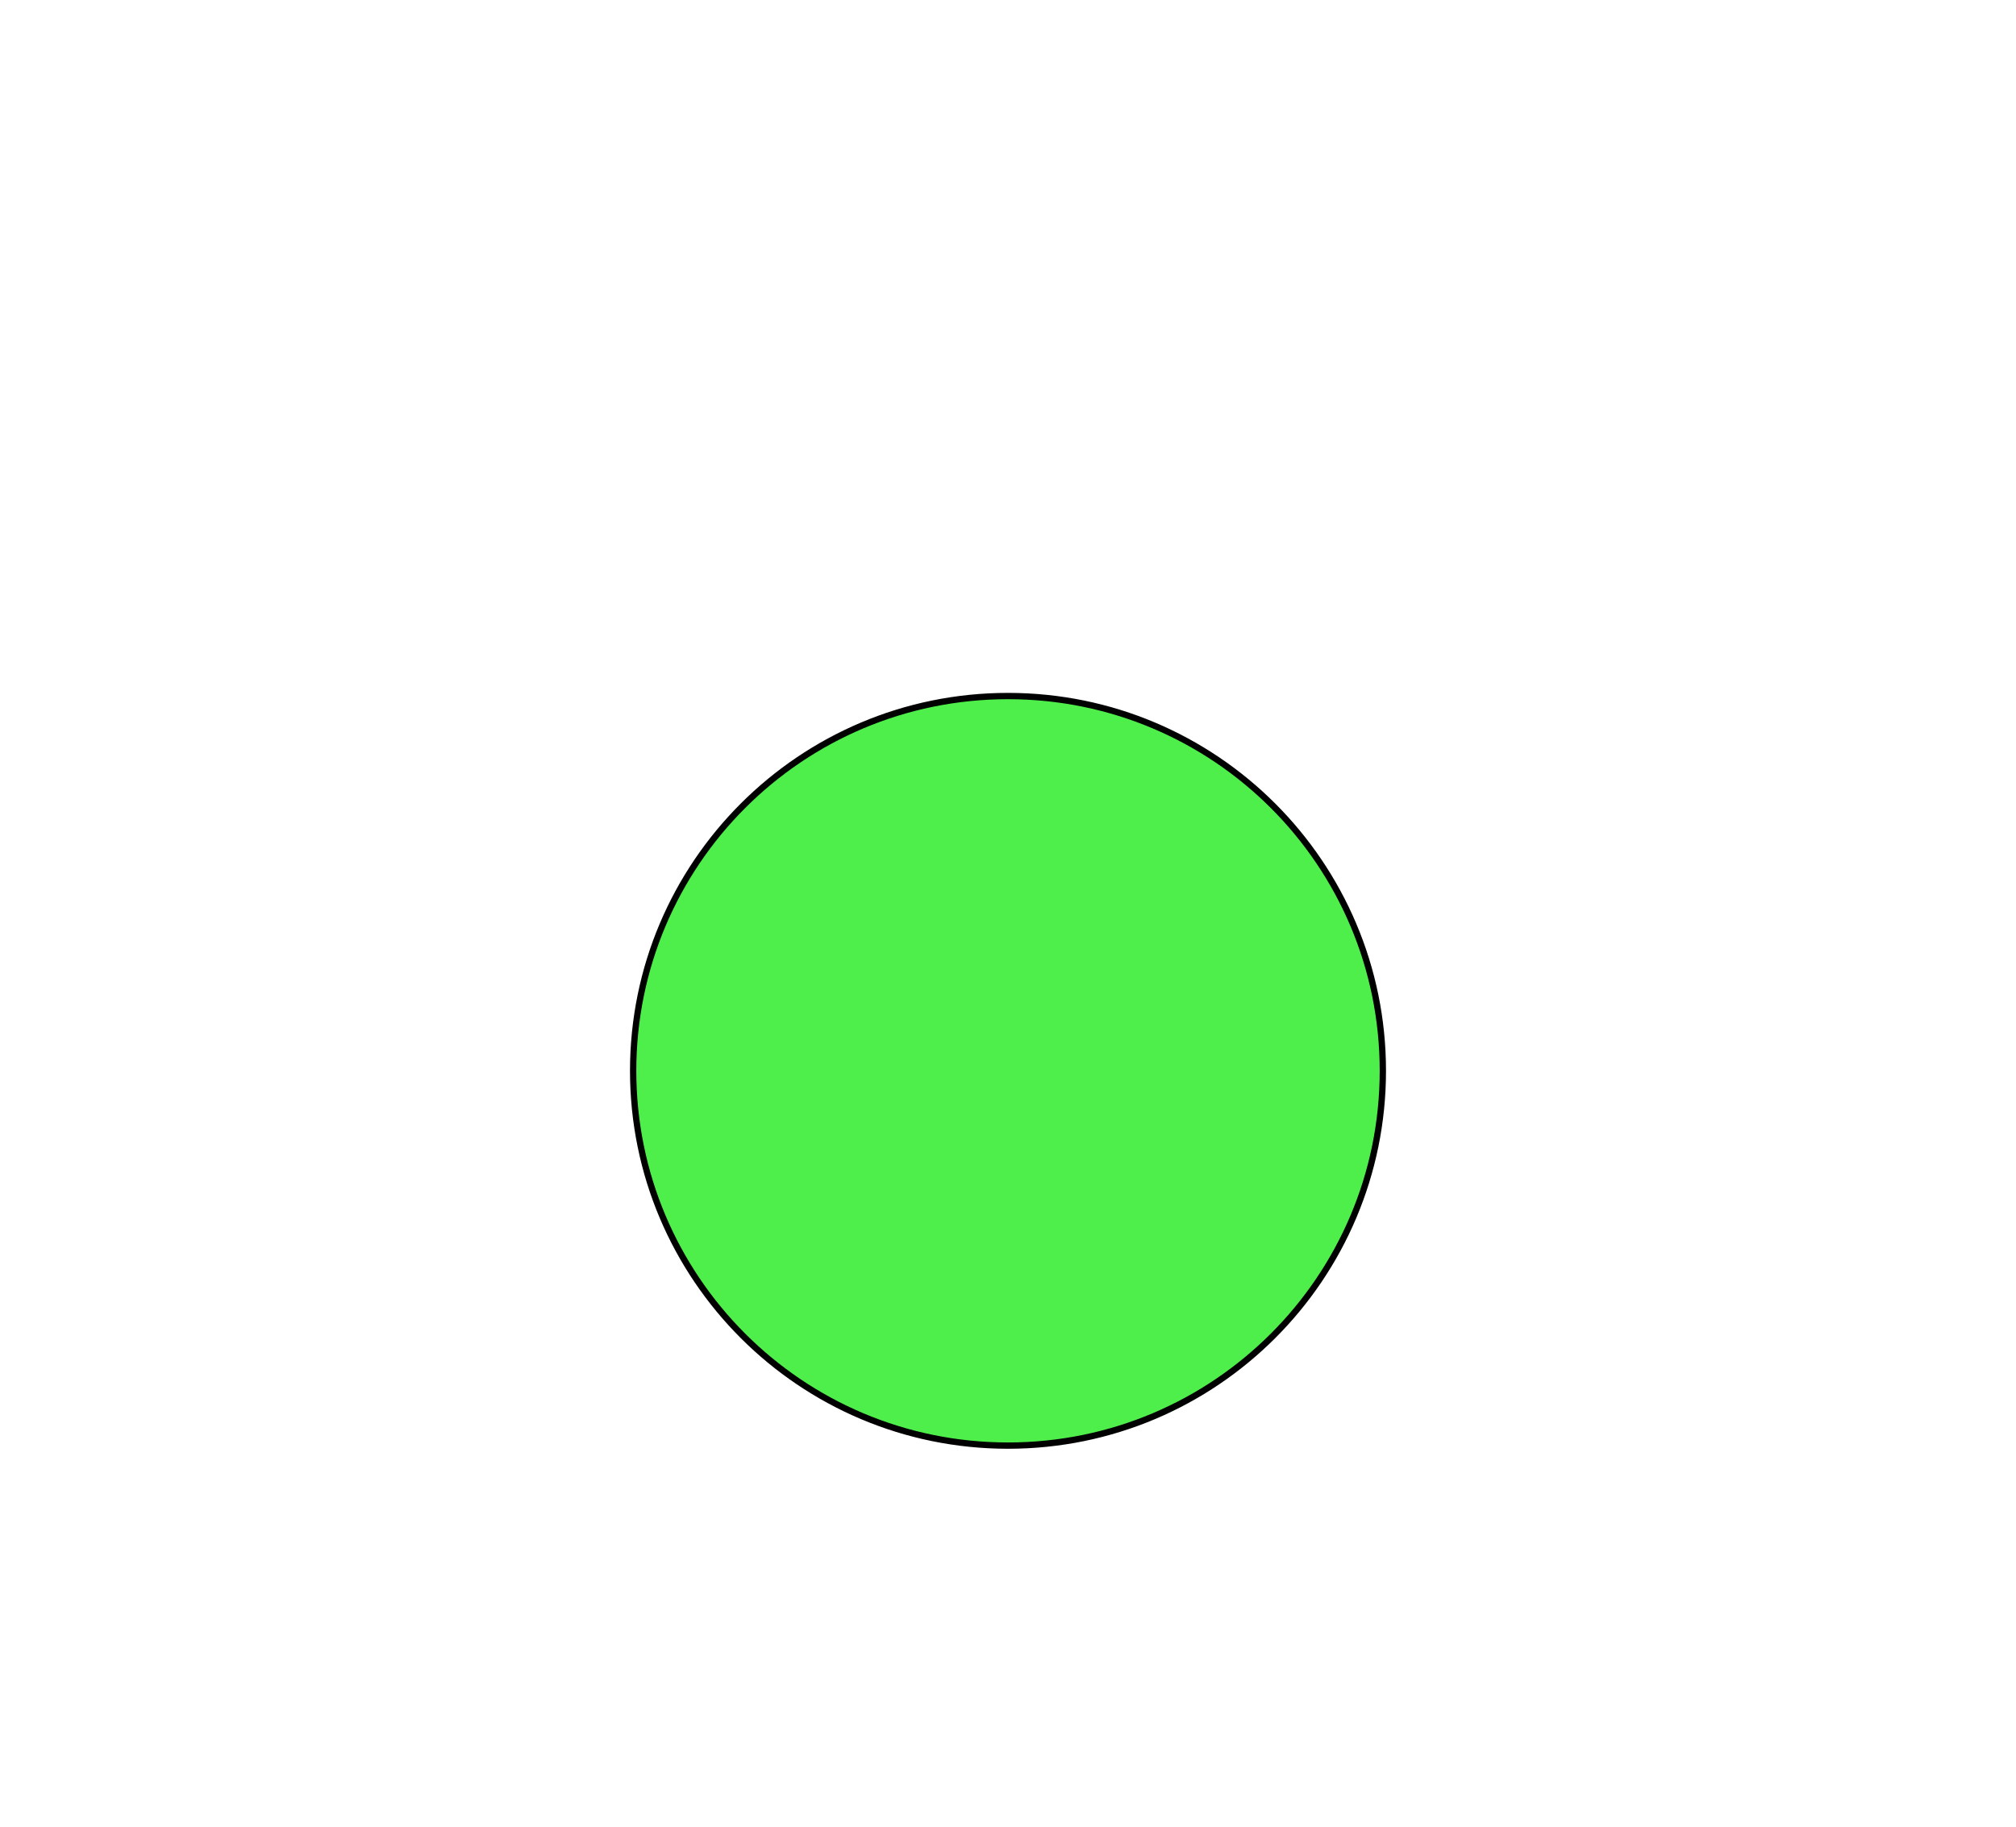
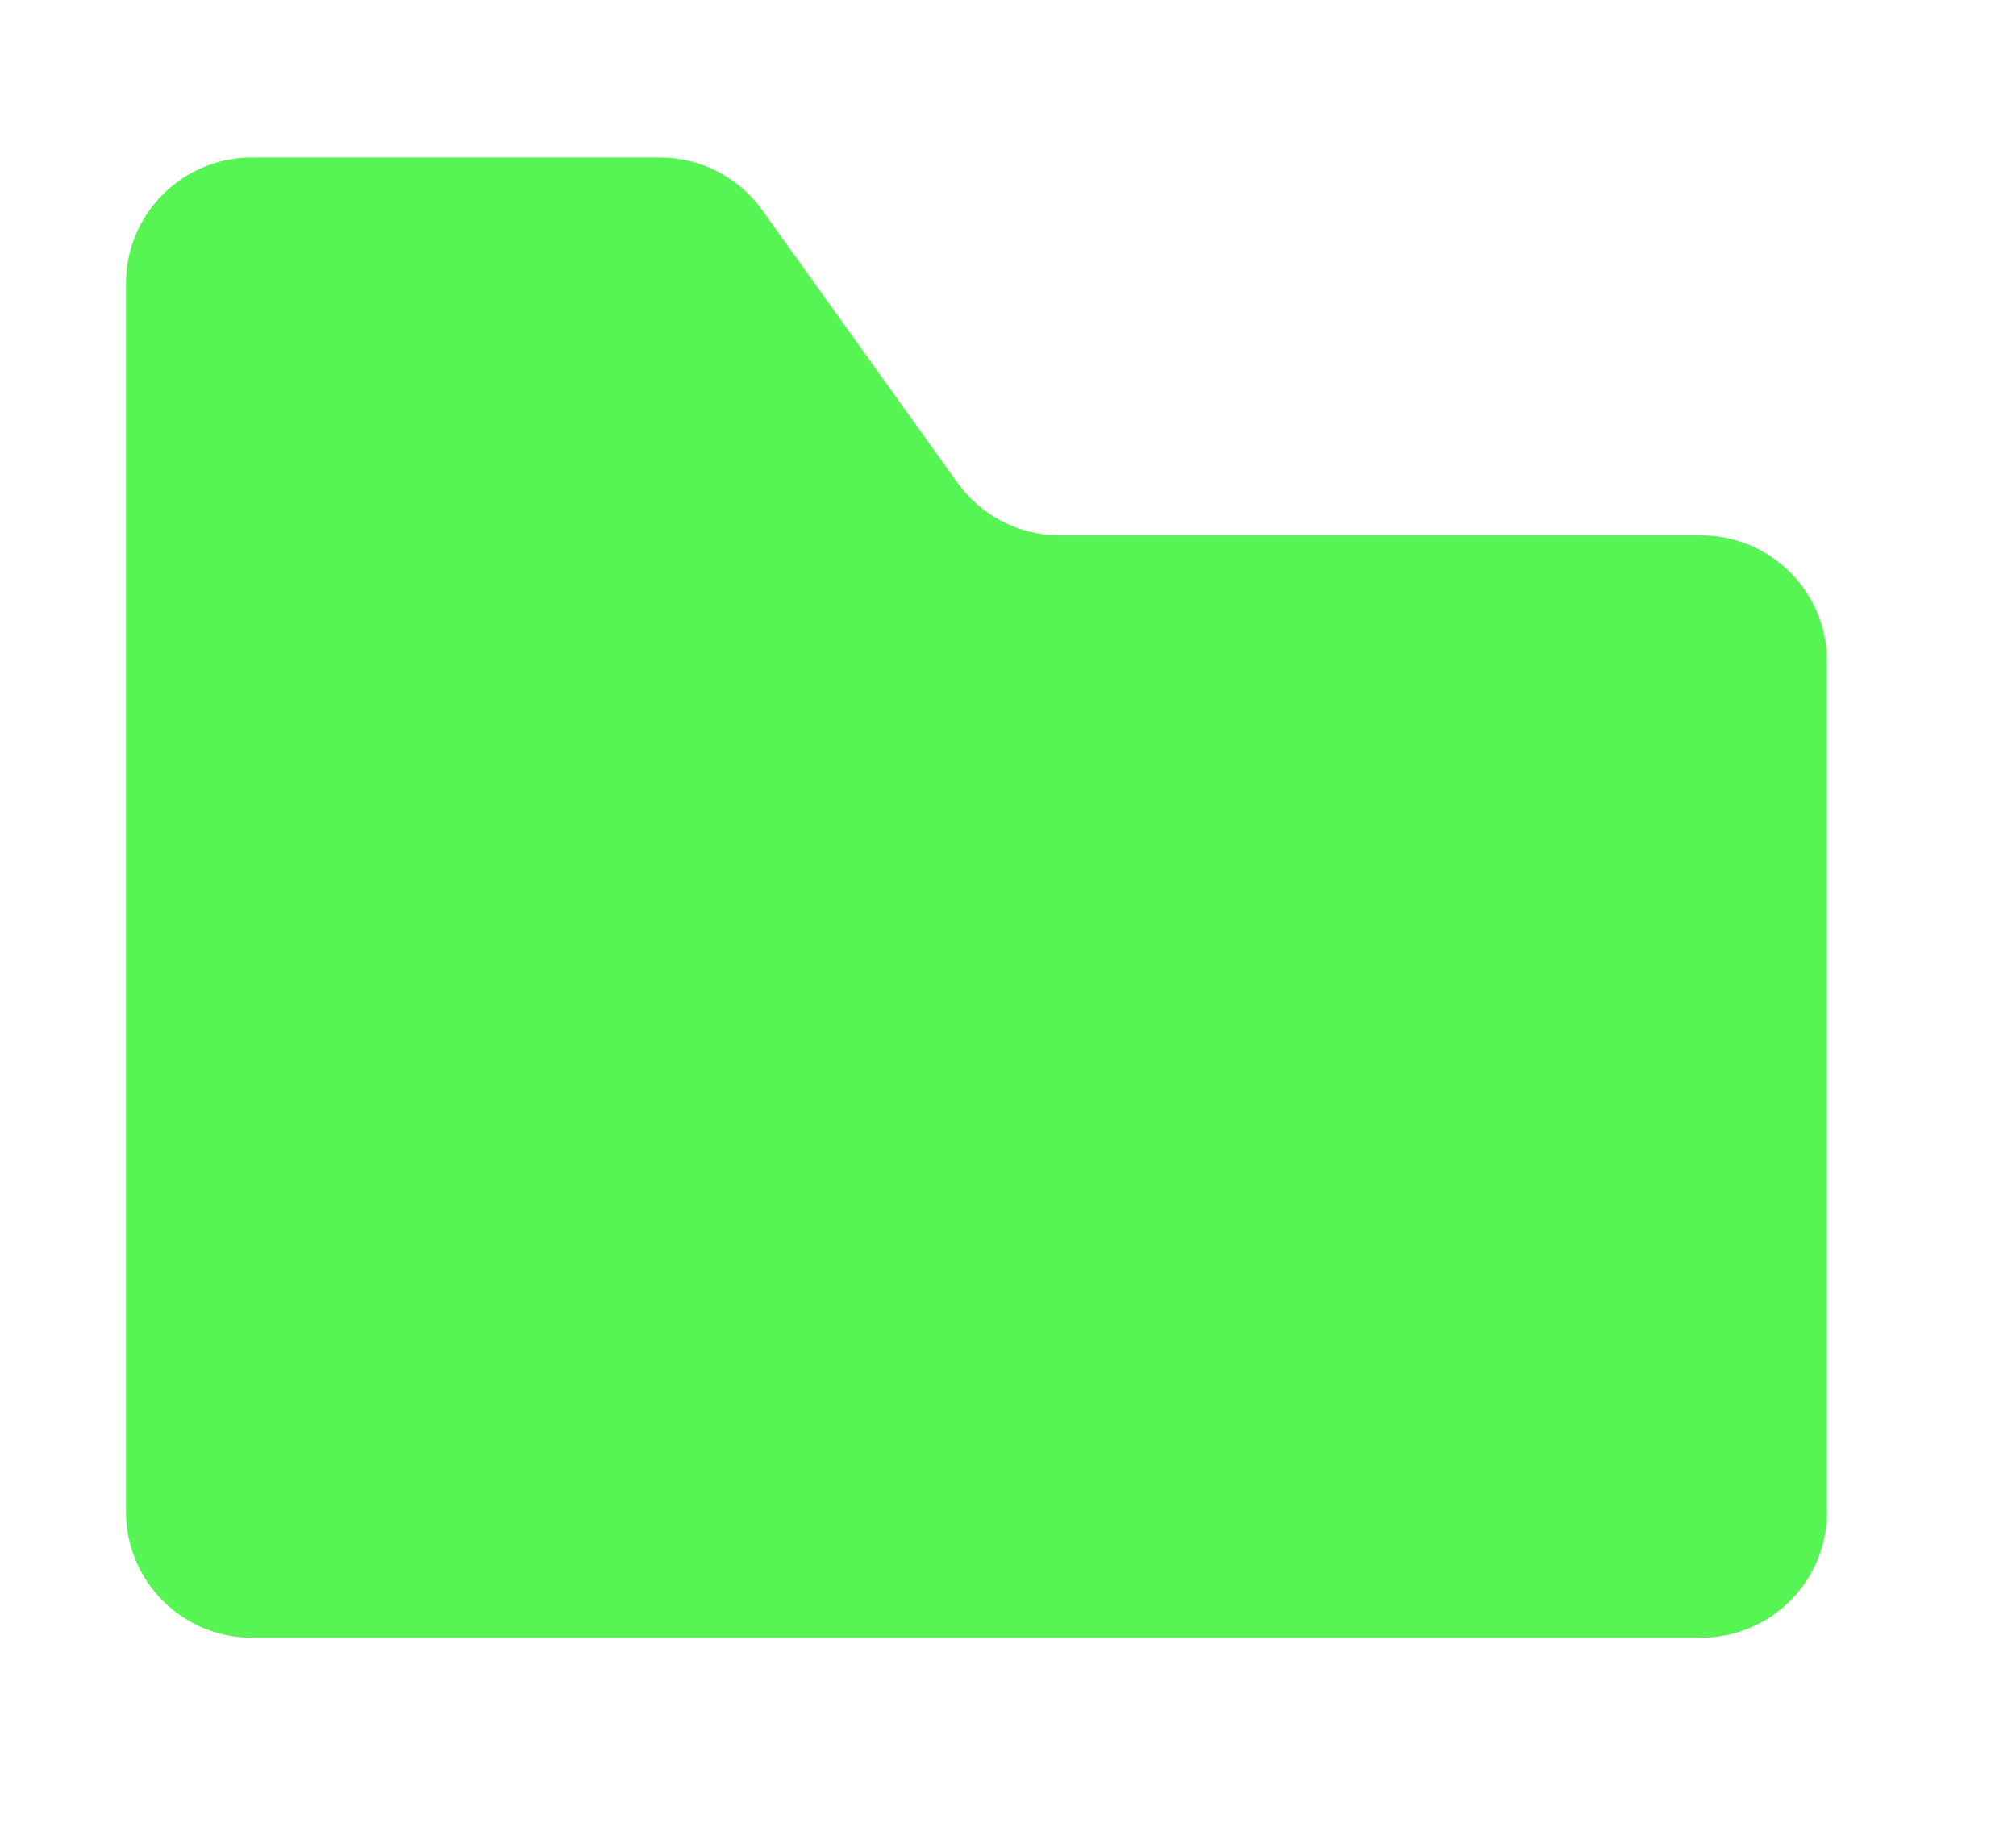
<svg xmlns="http://www.w3.org/2000/svg" width="32" height="29" viewBox="0 0 32 29" fill="none">
+   <path d="M2 24V4.5C2 3.395 2.895 2.5 4 2.5L10.472 2.5C11.117 2.5 11.723 2.811 12.098 3.336L15.197 7.664C15.573 8.189 16.178 8.5 16.823 8.5L27 8.5C28.105 8.5 29 9.395 29 10.5V24C29 25.105 28.105 26 27 26H4C2.895 26 2 25.105 2 24Z" fill="#56F553" />
  <path fill-rule="evenodd" clip-rule="evenodd" d="M0 3.75C0 1.679 1.679 0 3.75 0H10.074C11.303 0 12.454 0.602 13.155 1.612L16.221 6.03C16.268 6.097 16.344 6.137 16.426 6.137H27.862C29.933 6.137 31.612 7.816 31.612 9.887V24.454C31.612 26.525 29.933 28.204 27.862 28.204H3.75C1.679 28.204 0 26.525 0 24.454V3.75ZM3.75 3.5C3.612 3.5 3.5 3.612 3.5 3.75V24.454C3.5 24.592 3.612 24.704 3.75 24.704H27.862C28 24.704 28.112 24.592 28.112 24.454V9.887C28.112 9.749 28 9.637 27.862 9.637H16.426C15.197 9.637 14.046 9.035 13.346 8.025L10.28 3.607C10.233 3.54 10.156 3.5 10.074 3.5H3.75Z" />
-   <rect x="10.05" y="11.05" width="11.9" height="11.9" rx="5.95" fill="#4EEF4B" stroke="black" stroke-width="0.1" />
</svg>
